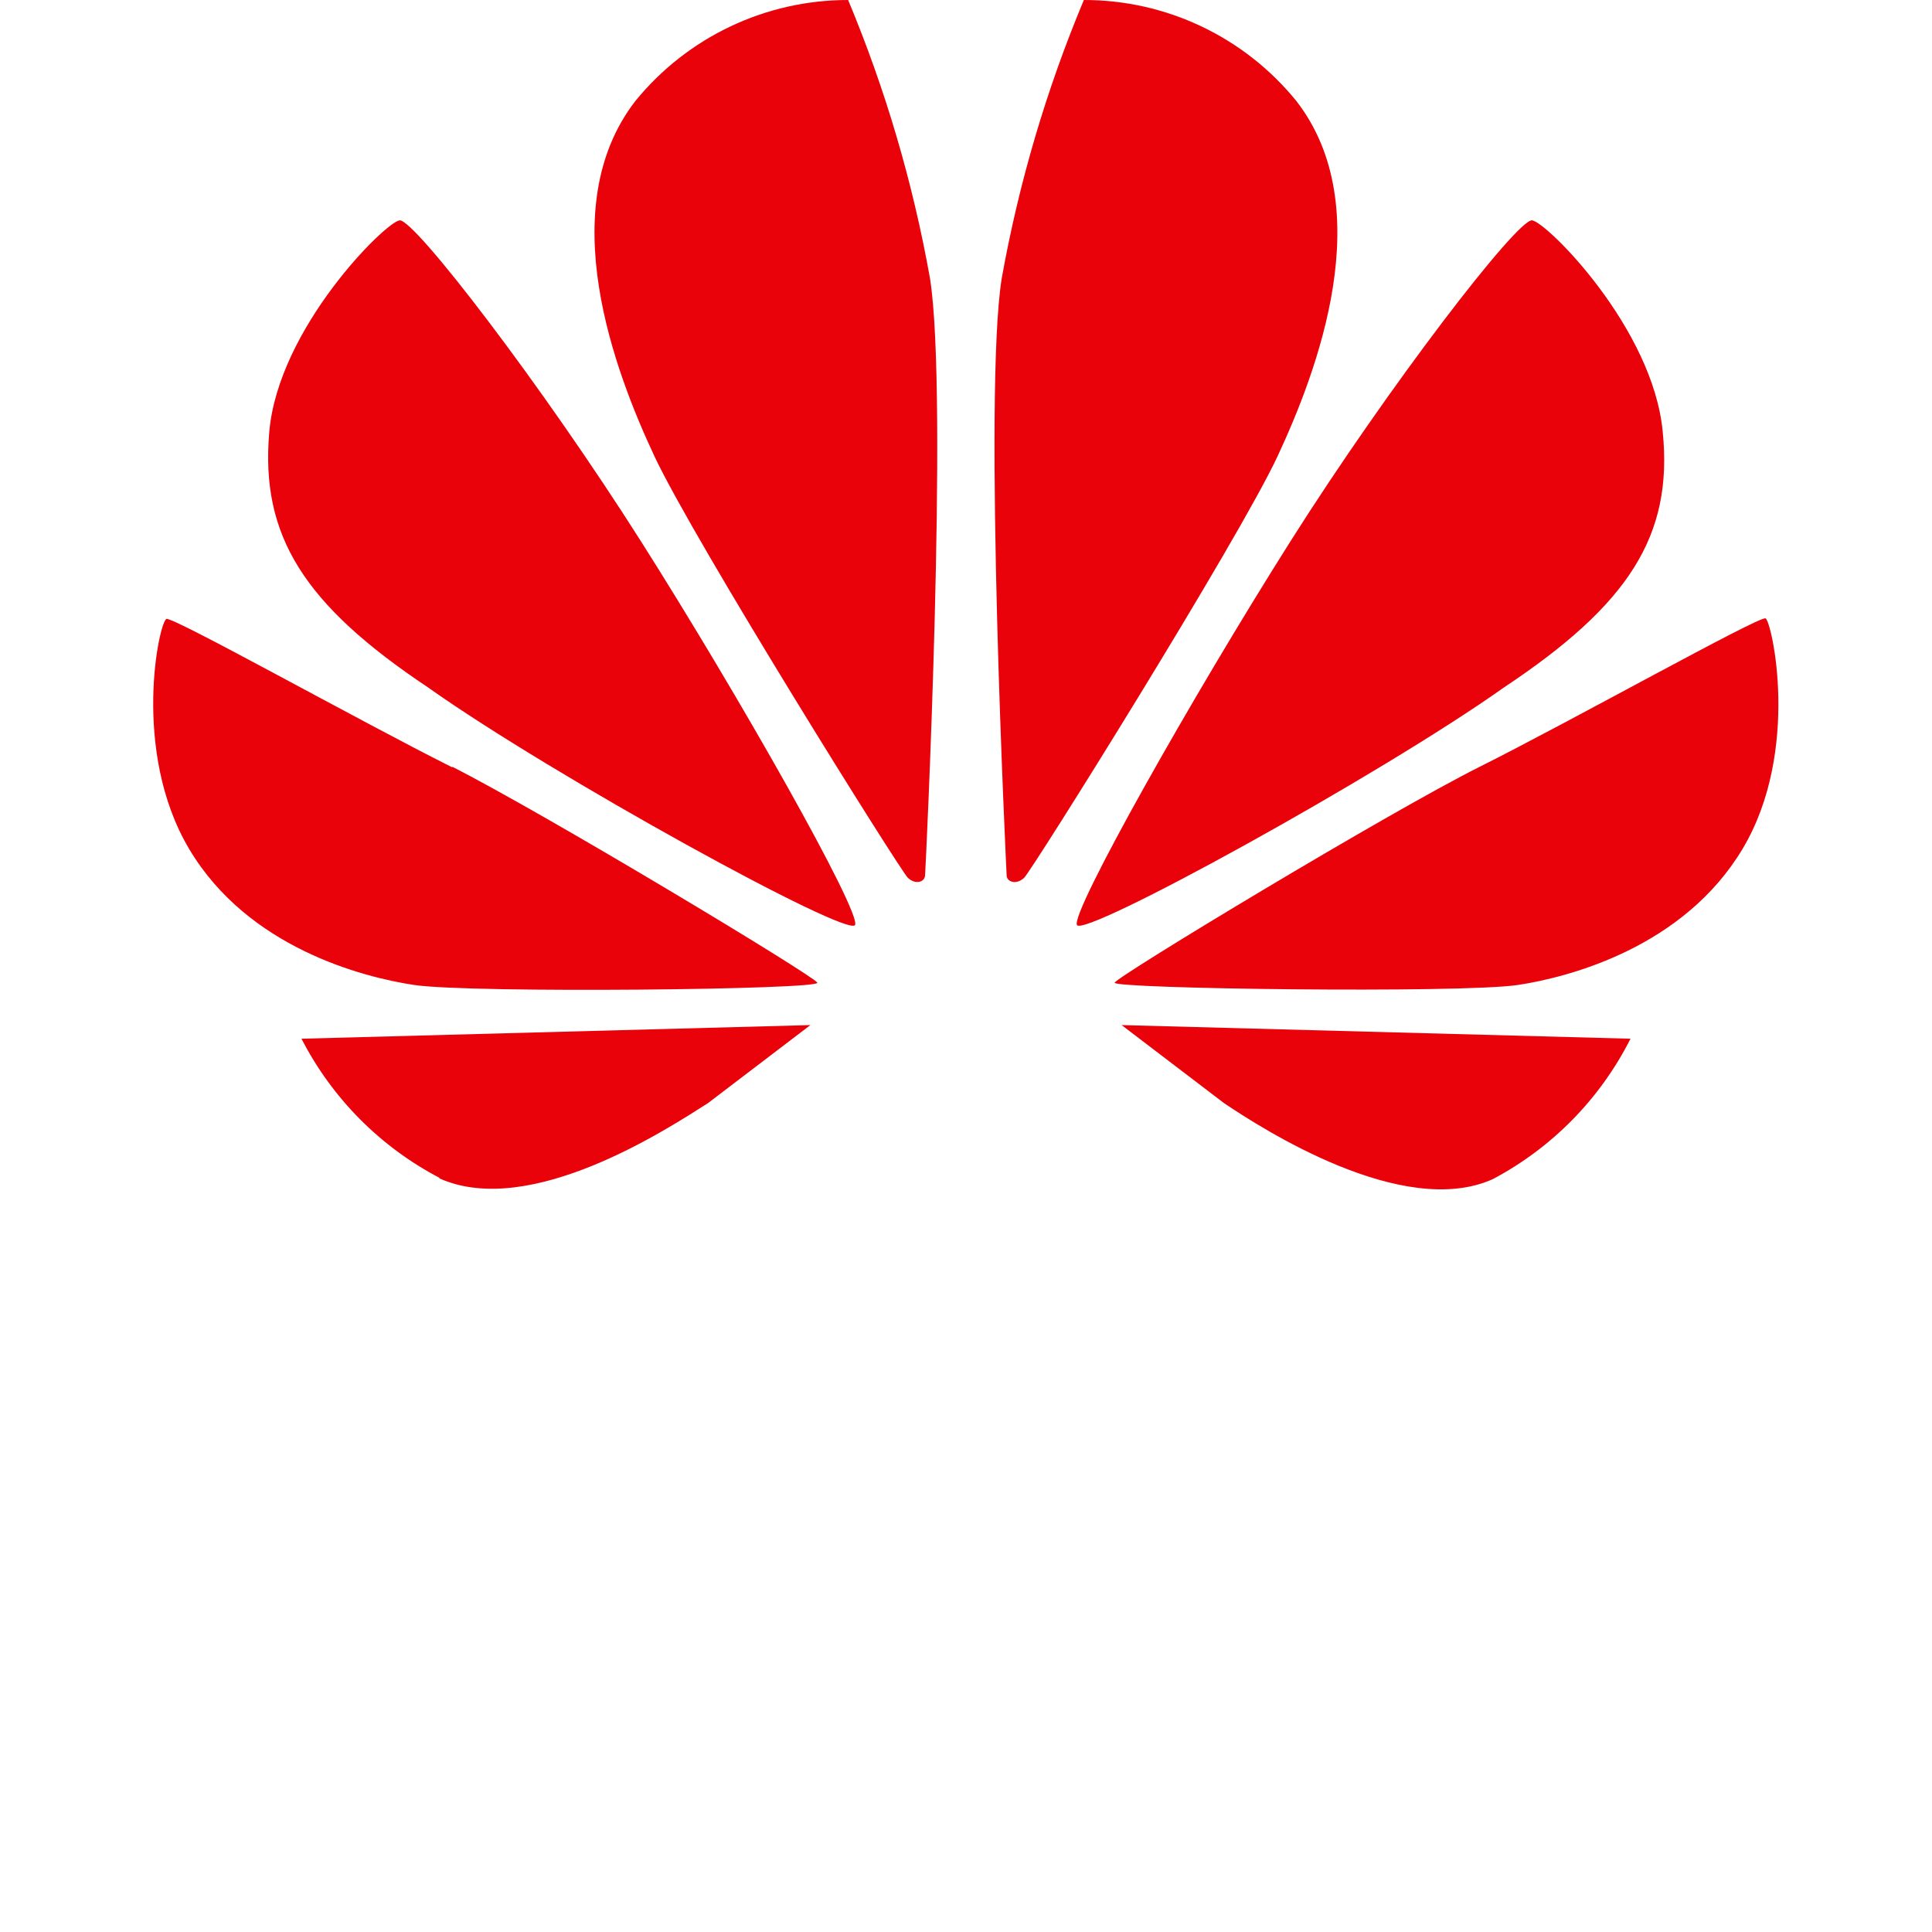
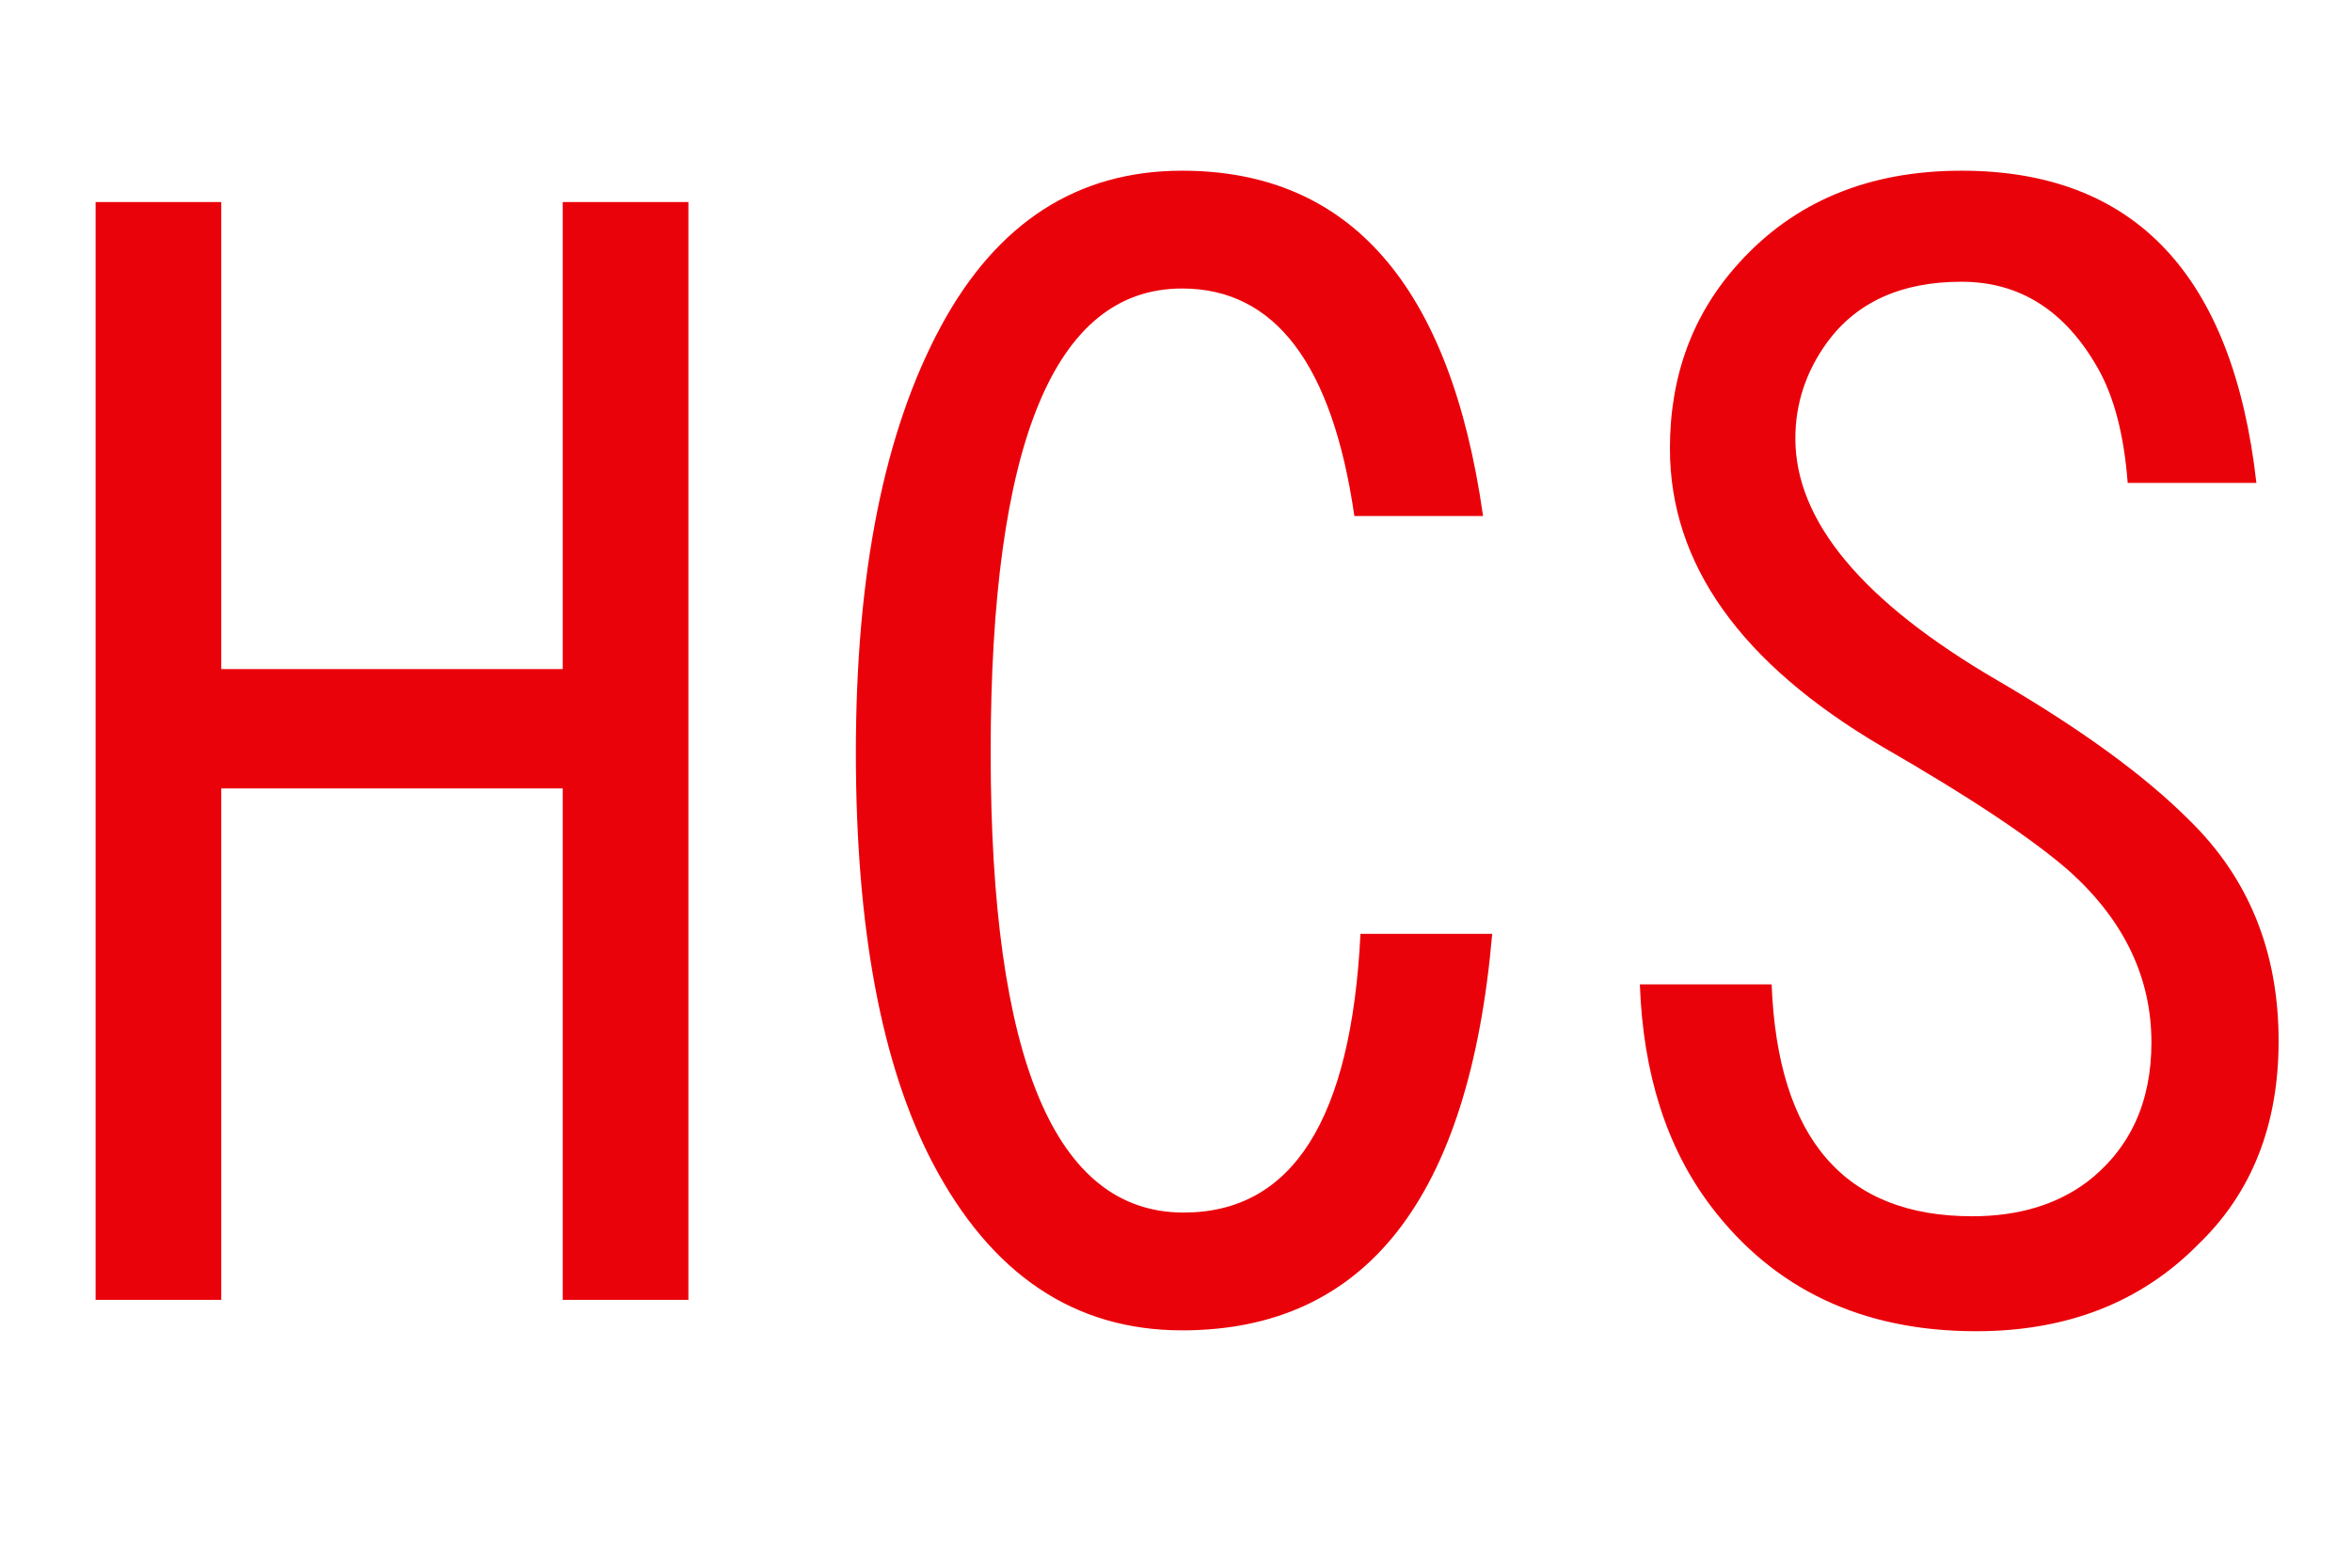
- <svg xmlns="http://www.w3.org/2000/svg" t="1566479030184" class="icon" viewBox="0 0 1024 1024" version="1.1" p-id="8197" width="24" height="24">
-   <defs>
-     <style type="text/css" />
-   </defs>
-   <path d="M449.529 0a145.253 145.253 0 0 0-112.786 53.546c-43.853 56.778-10.925 143.252 10.002 188.028S477.226 461.608 481.226 465.301s8.771 2.308 9.078-1.231 12.463-254.654 2.616-316.509A702.721 702.721 0 0 0 449.529 0zM211.801 116.787C204.262 117.71 147.484 173.872 142.714 228.958s18.464 91.552 84.166 135.405c66.164 46.93 223.418 133.251 226.342 125.865S391.982 369.286 339.666 286.812 219.648 116.018 211.801 116.787z m21.08 507.769C281.196 646.251 354.592 597.782 375.21 584.703l54.316-41.391-269.733 7.232a171.872 171.872 0 0 0 73.088 73.703z m6.77-217.879C191.336 382.519 92.091 326.972 88.244 328.049s-18.926 70.164 12.156 122.172S191.952 517.924 219.648 522.079c30.774 4.462 215.417 2.462 213.571-1.231S287.966 430.834 239.651 406.369zM687.103 53.547A144.791 144.791 0 0 0 574.471 0a702.721 702.721 0 0 0-43.545 147.561c-9.848 61.548 2.462 313.124 2.616 316.509s5.078 5.078 9.232 1.231 113.709-179.104 134.482-223.726 53.854-131.25 9.848-188.028zM935.756 327.742c-3.847-1.077-103.092 54.47-151.407 78.627s-192.49 111.247-193.568 114.479 182.797 5.693 213.571 1.231c27.696-4.154 88.167-20.157 119.249-72.165s15.387-121.095 12.156-122.172zM648.79 584.703c20.618 13.848 94.783 61.548 142.329 40.314a171.872 171.872 0 0 0 73.088-74.473l-269.733-7.232L648.79 584.703zM881.286 228.958c-5.078-55.085-61.548-111.247-69.241-112.171s-75.858 87.552-128.019 170.026-116.171 196.029-113.248 203.415 160.178-78.935 226.342-125.865c66.01-43.853 89.706-80.32 84.166-135.405z" fill="#EA020A" p-id="8198" />
+ <svg xmlns="http://www.w3.org/2000/svg" width="108" height="72">
+   <path fill="#EA020A" d="M4.39 59.70L4.39 9.28L10.16 9.28L10.16 30.73L25.84 30.73L25.84 9.28L31.61 9.28L31.61 59.70L25.84 59.70L25.84 36.21L10.16 36.21L10.16 59.70L4.39 59.70ZM62.47 42.89L68.52 42.89Q66.94 61.10 54.28 61.10L54.28 61.10Q46.86 61.10 42.82 53.40L42.82 53.40Q39.30 46.65 39.30 34.56L39.30 34.56Q39.30 22.22 43.21 14.98L43.21 14.98Q47.07 7.84 54.28 7.84L54.28 7.84Q65.85 7.84 68.10 23.70L68.10 23.70L62.19 23.70Q60.68 13.25 54.28 13.25L54.28 13.25Q45.49 13.25 45.49 34.56L45.49 34.56Q45.49 55.69 54.35 55.69L54.35 55.69Q61.84 55.69 62.47 42.89L62.47 42.89ZM75.30 45.21L81.35 45.21Q81.77 55.86 90.56 55.86L90.56 55.86Q93.73 55.86 95.84 54.28L95.84 54.28Q98.79 52.00 98.79 47.88L98.79 47.88Q98.79 43.45 95.10 40.08L95.10 40.08Q92.57 37.83 86.41 34.28L86.41 34.28Q76.68 28.55 76.68 20.60L76.68 20.60Q76.68 15.57 79.84 12.09L79.84 12.09Q83.67 7.84 90.07 7.84L90.07 7.84Q101.99 7.84 103.61 22.18L103.61 22.18L97.70 22.18Q97.45 18.88 96.33 16.91L96.33 16.91Q94.08 12.94 90.07 12.94L90.07 12.94Q85.92 12.94 83.88 15.75L83.88 15.75Q82.44 17.75 82.44 20.14L82.44 20.14Q82.44 25.84 91.72 31.25L91.72 31.25Q97.45 34.59 100.51 37.65L100.51 37.65Q104.63 41.66 104.63 47.81L104.63 47.81Q104.63 53.61 100.93 57.16L100.93 57.16Q97.00 61.14 90.74 61.14L90.74 61.14Q82.90 61.14 78.54 55.37L78.54 55.37Q75.52 51.36 75.30 45.21L75.30 45.21Z" />
</svg>
